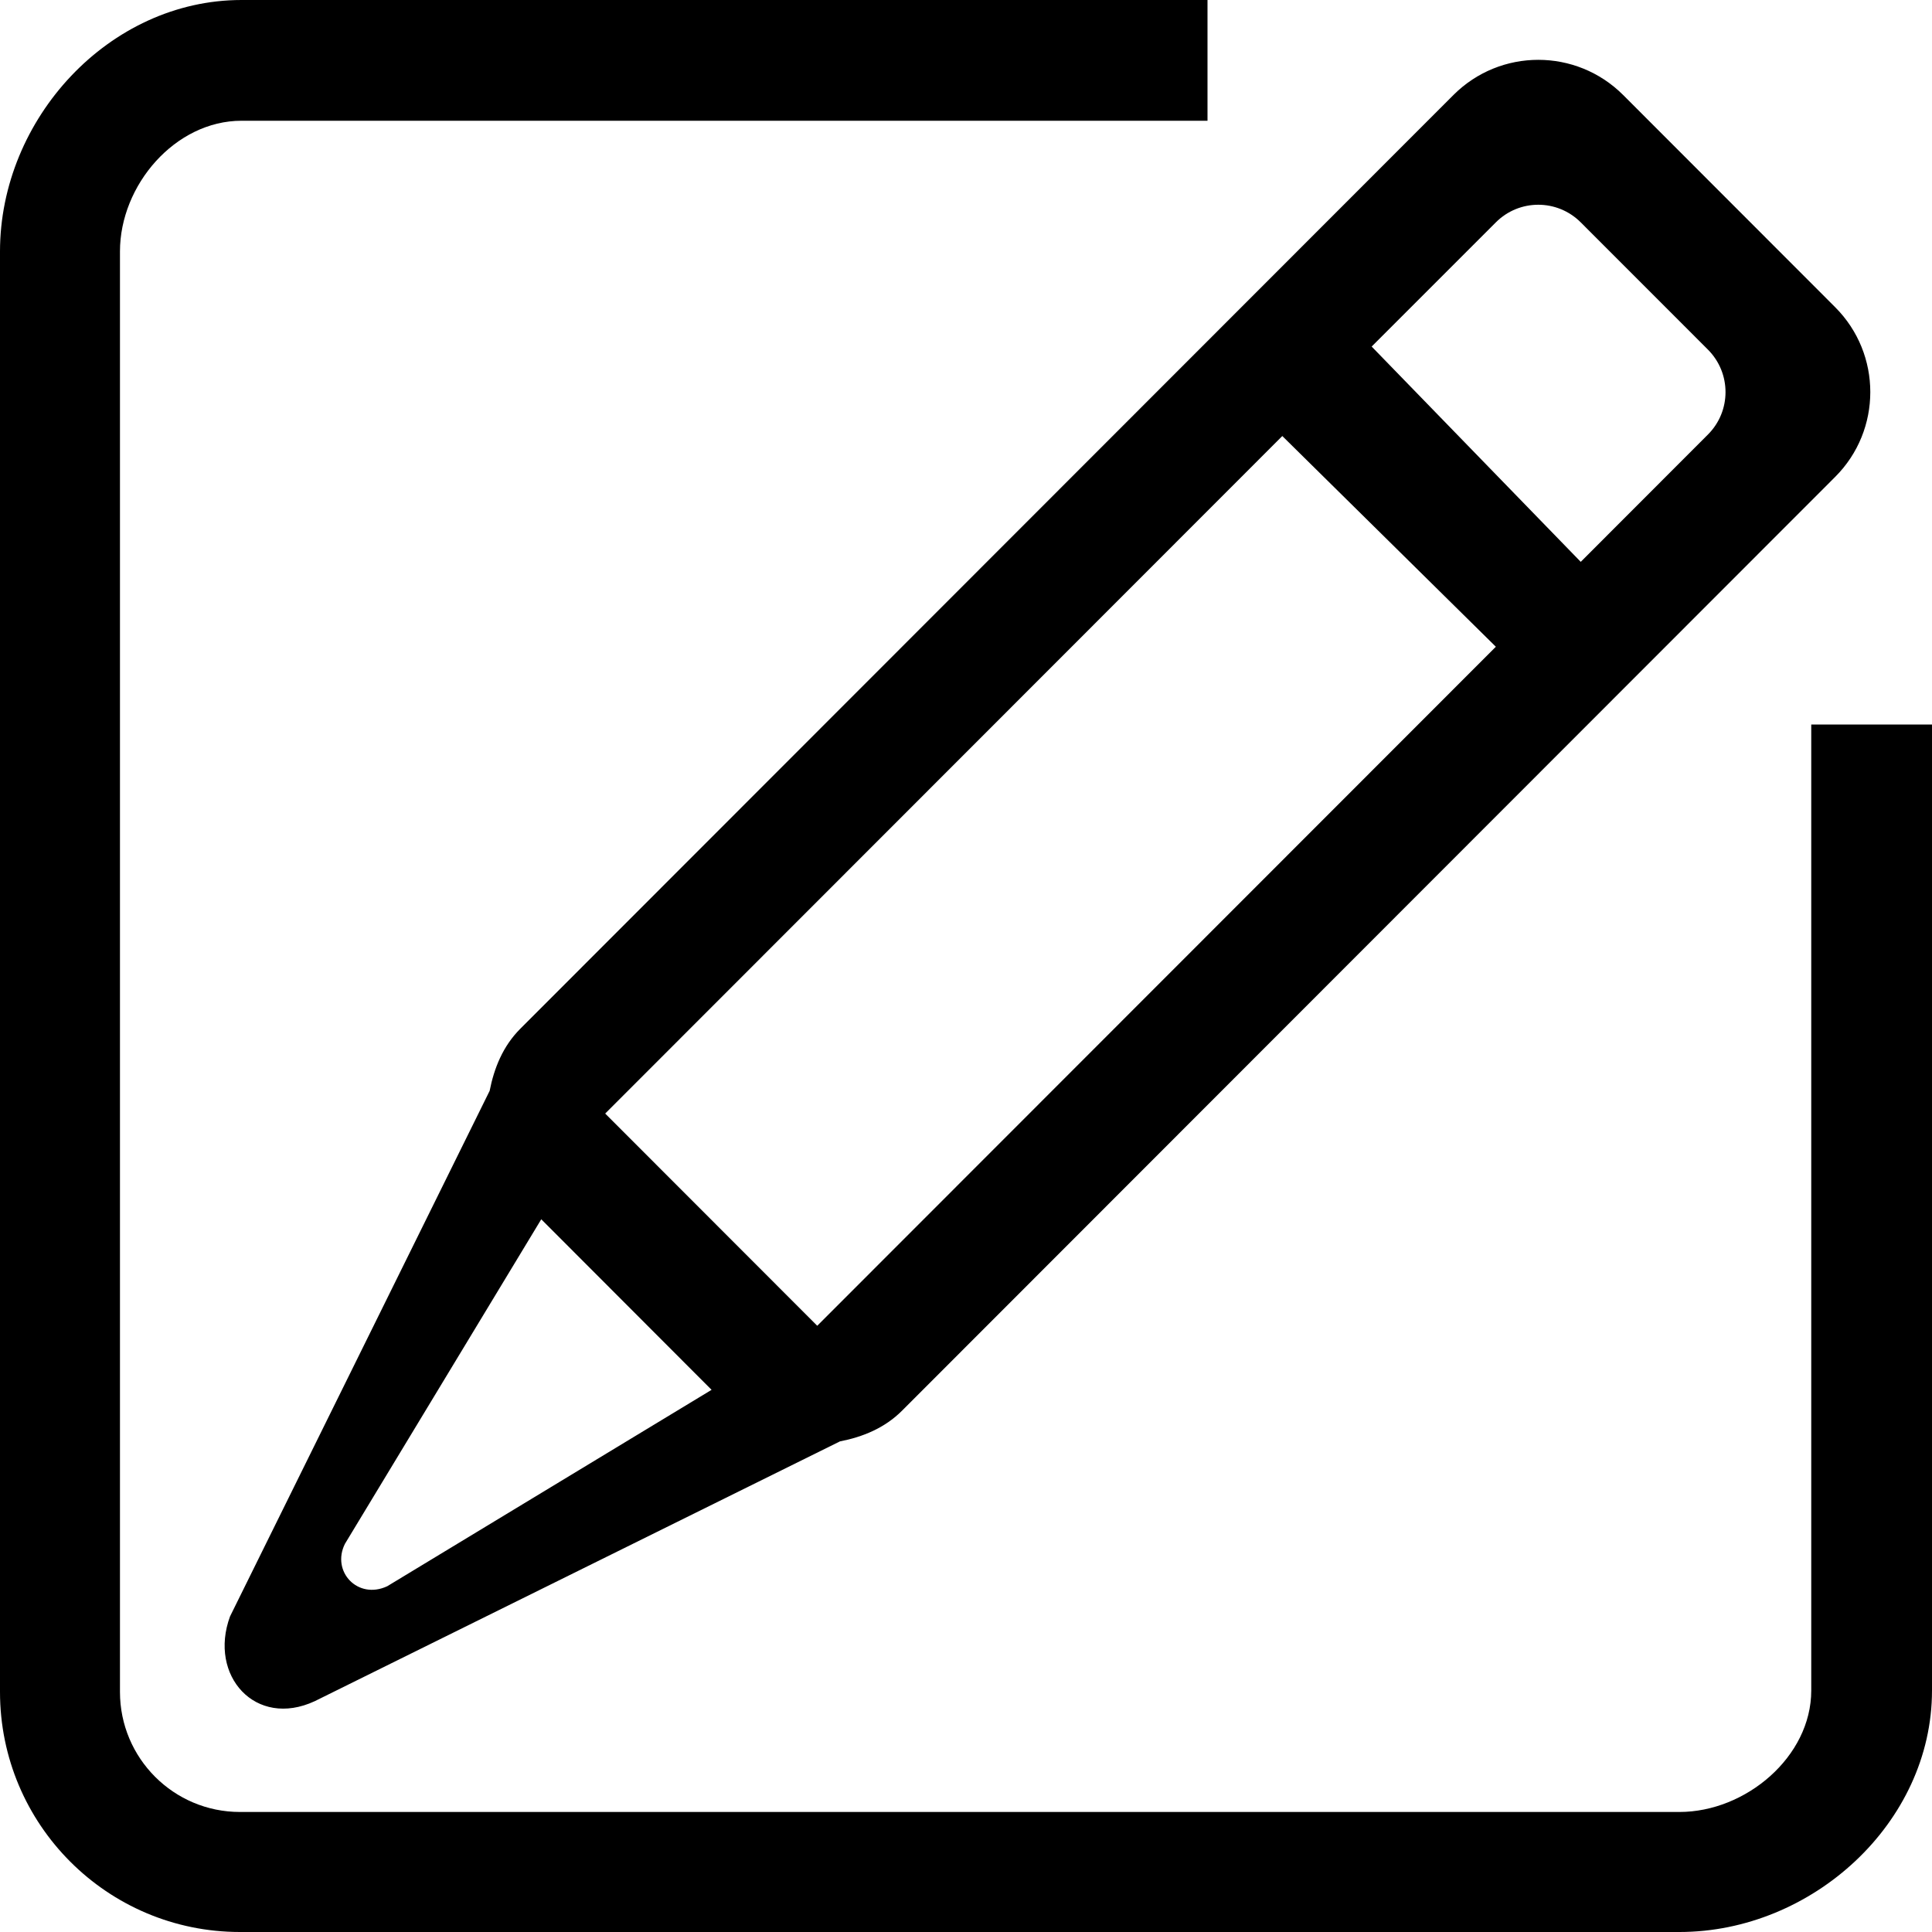
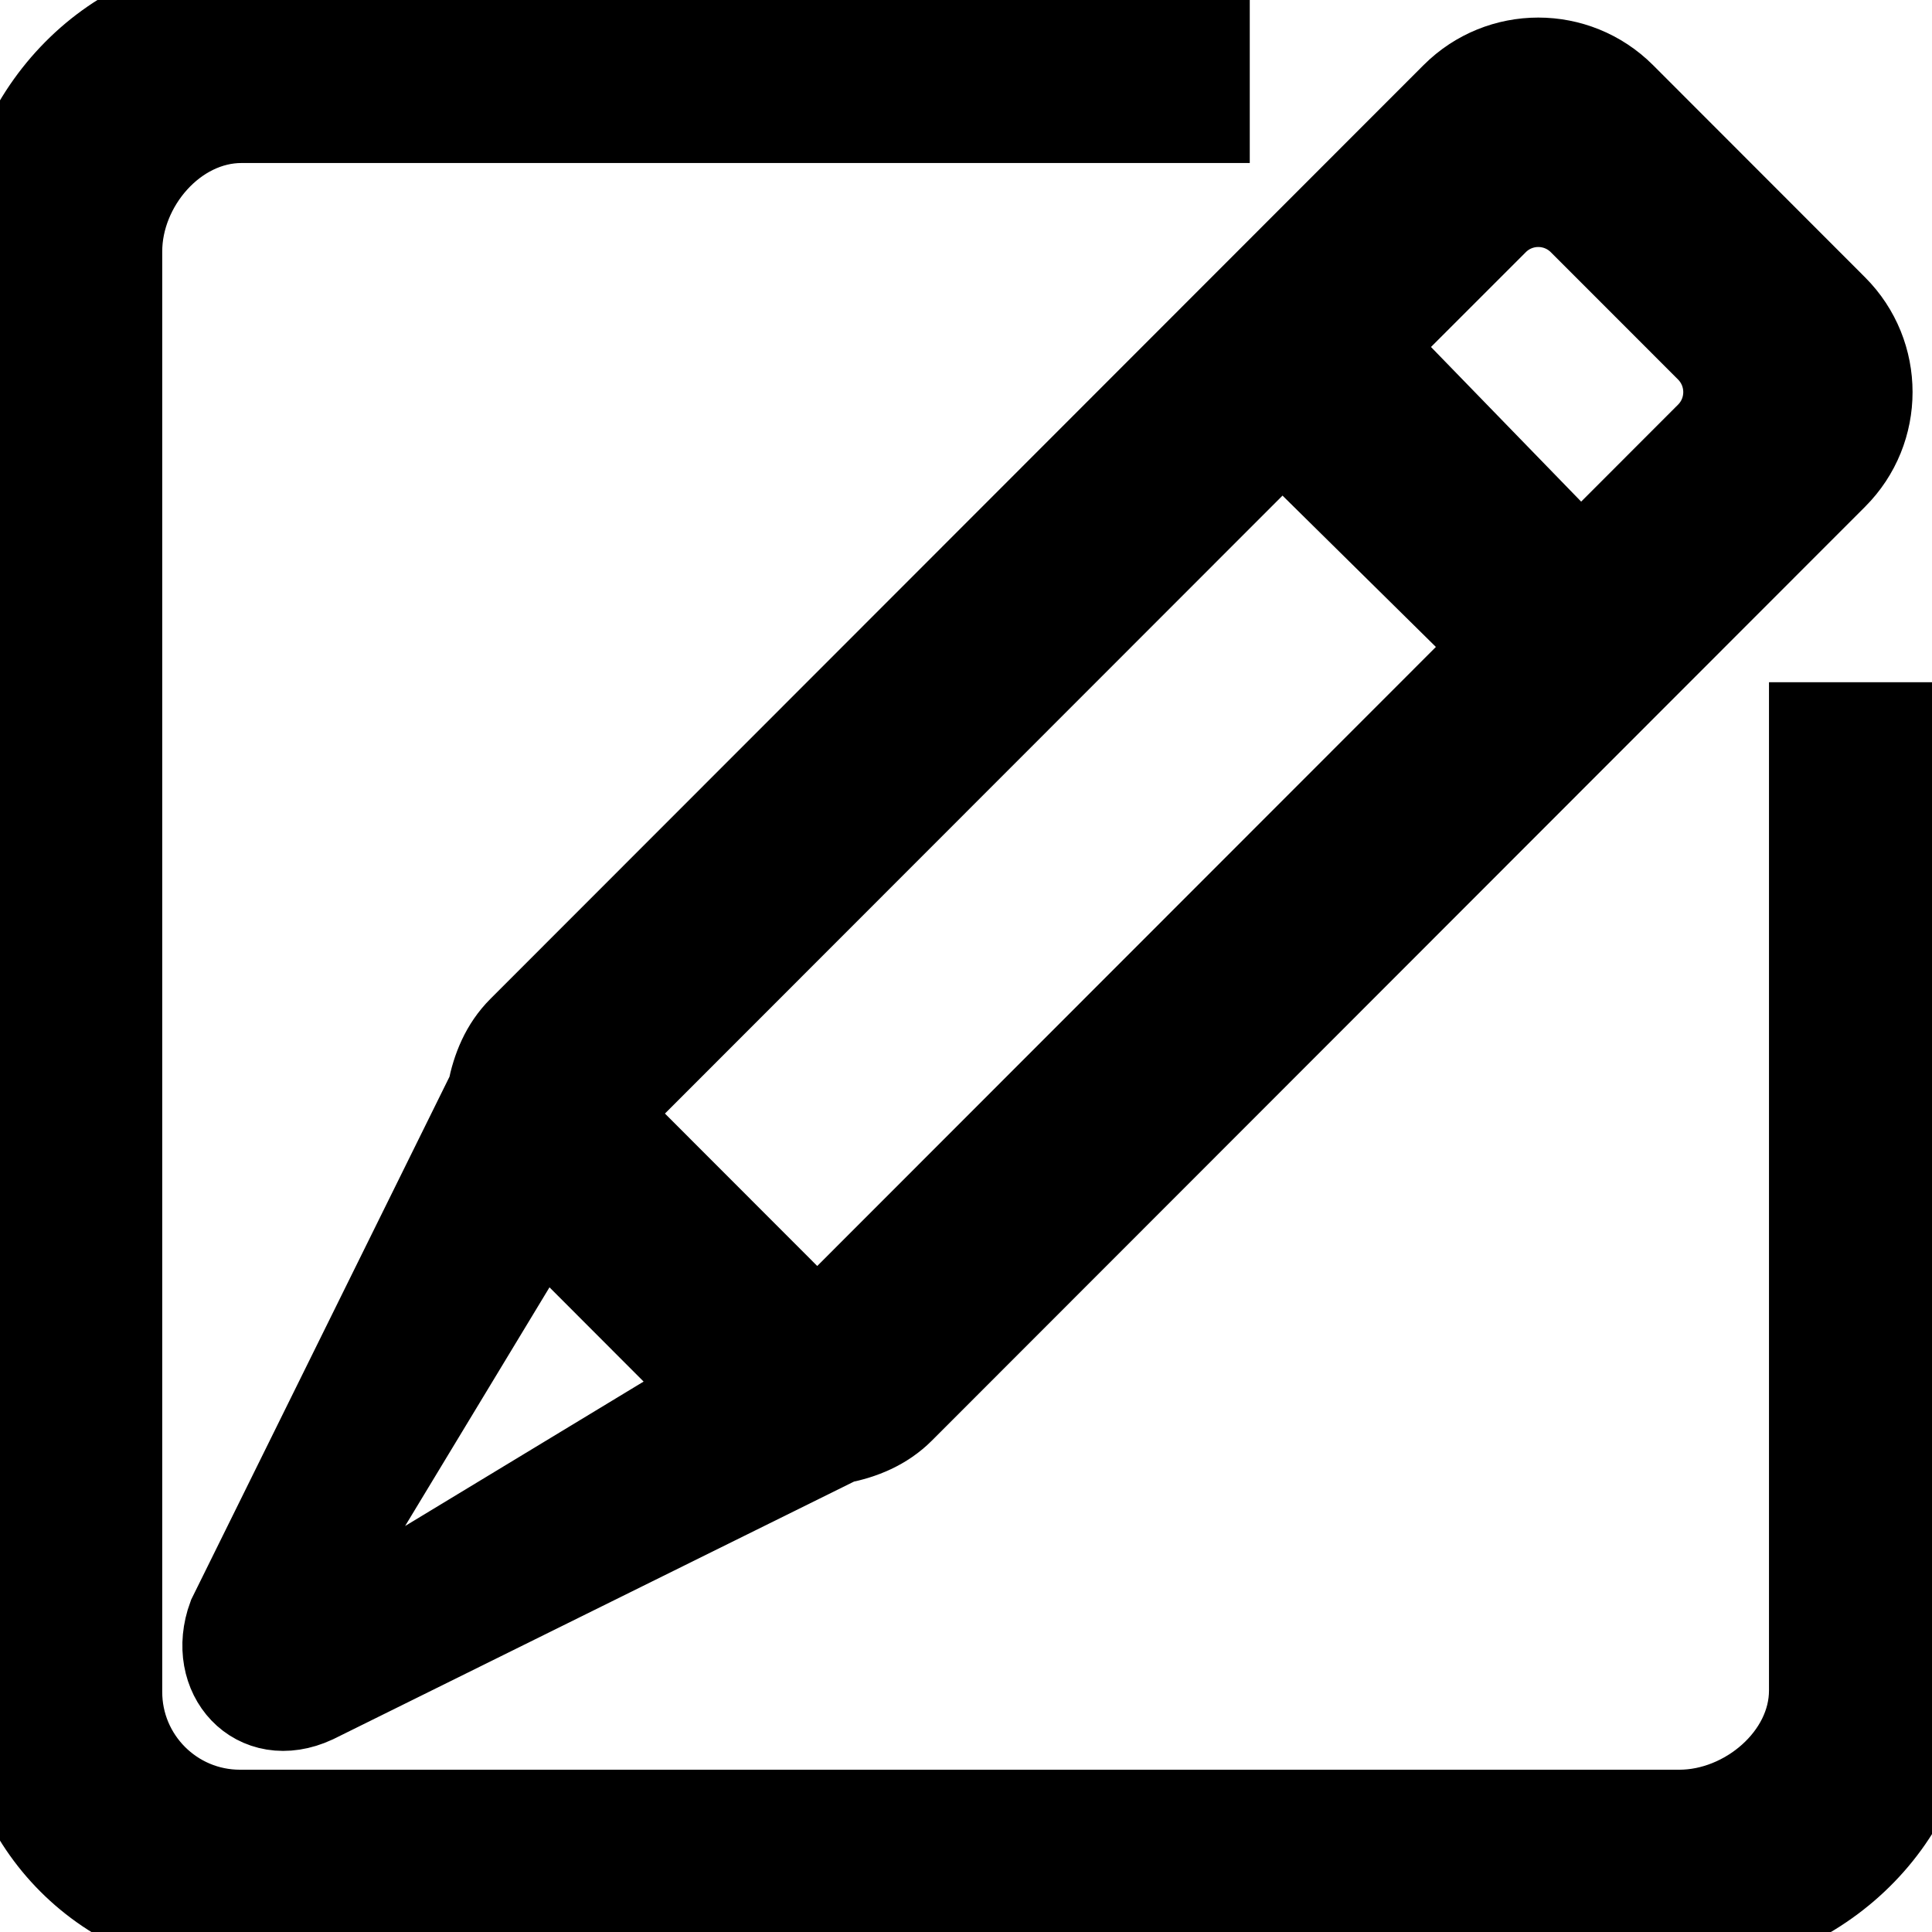
<svg xmlns="http://www.w3.org/2000/svg" width="800px" height="800px" viewBox="0 0 32 32" version="1.1">
  <defs>

</defs>
-   <g id="Page-1" stroke="none" stroke-width="1" fill="none" fill-rule="evenodd">
-     <g id="Icon-Set" transform="translate(-516, -99)" fill="#000000">
+   <g id="Page-1" stroke="currentColor" stroke-width="1.4" fill="none" fill-rule="evenodd">
+     <g id="Icon-Set" transform="translate(-516, -99)" fill="currentColor">
      <path d="M527.786,122.02 L522.414,125.273 C521.925,125.501 521.485,125.029 521.713,124.571 L524.965,119.195 L527.786,122.02 L527.786,122.02 Z M537.239,106.222 L540.776,109.712 L529.536,120.959 C528.22,119.641 526.397,117.817 526.024,117.444 L537.239,106.222 L537.239,106.222 Z M540.776,102.683 C541.164,102.294 541.793,102.294 542.182,102.683 L544.289,104.791 C544.677,105.18 544.677,105.809 544.289,106.197 L542.182,108.306 L538.719,104.74 L540.776,102.683 L540.776,102.683 Z M524.11,117.068 L519.81,125.773 C519.449,126.754 520.233,127.632 521.213,127.177 L529.912,122.874 C530.287,122.801 530.651,122.655 530.941,122.365 L546.396,106.899 C547.172,106.124 547.172,104.864 546.396,104.088 L542.884,100.573 C542.107,99.797 540.85,99.797 540.074,100.573 L524.619,116.038 C524.328,116.329 524.184,116.693 524.11,117.068 L524.11,117.068 Z M546,111 L546,127 C546,128.099 544.914,129.012 543.817,129.012 L519.974,129.012 C518.877,129.012 517.987,128.122 517.987,127.023 L517.987,103.165 C517.987,102.066 518.902,101 520,101 L536,101 L536,99 L520,99 C517.806,99 516,100.969 516,103.165 L516,127.023 C516,129.22 517.779,131 519.974,131 L543.817,131 C546.012,131 548,129.196 548,127 L548,111 L546,111 L546,111 Z" id="new">

</path>
    </g>
  </g>
</svg>
